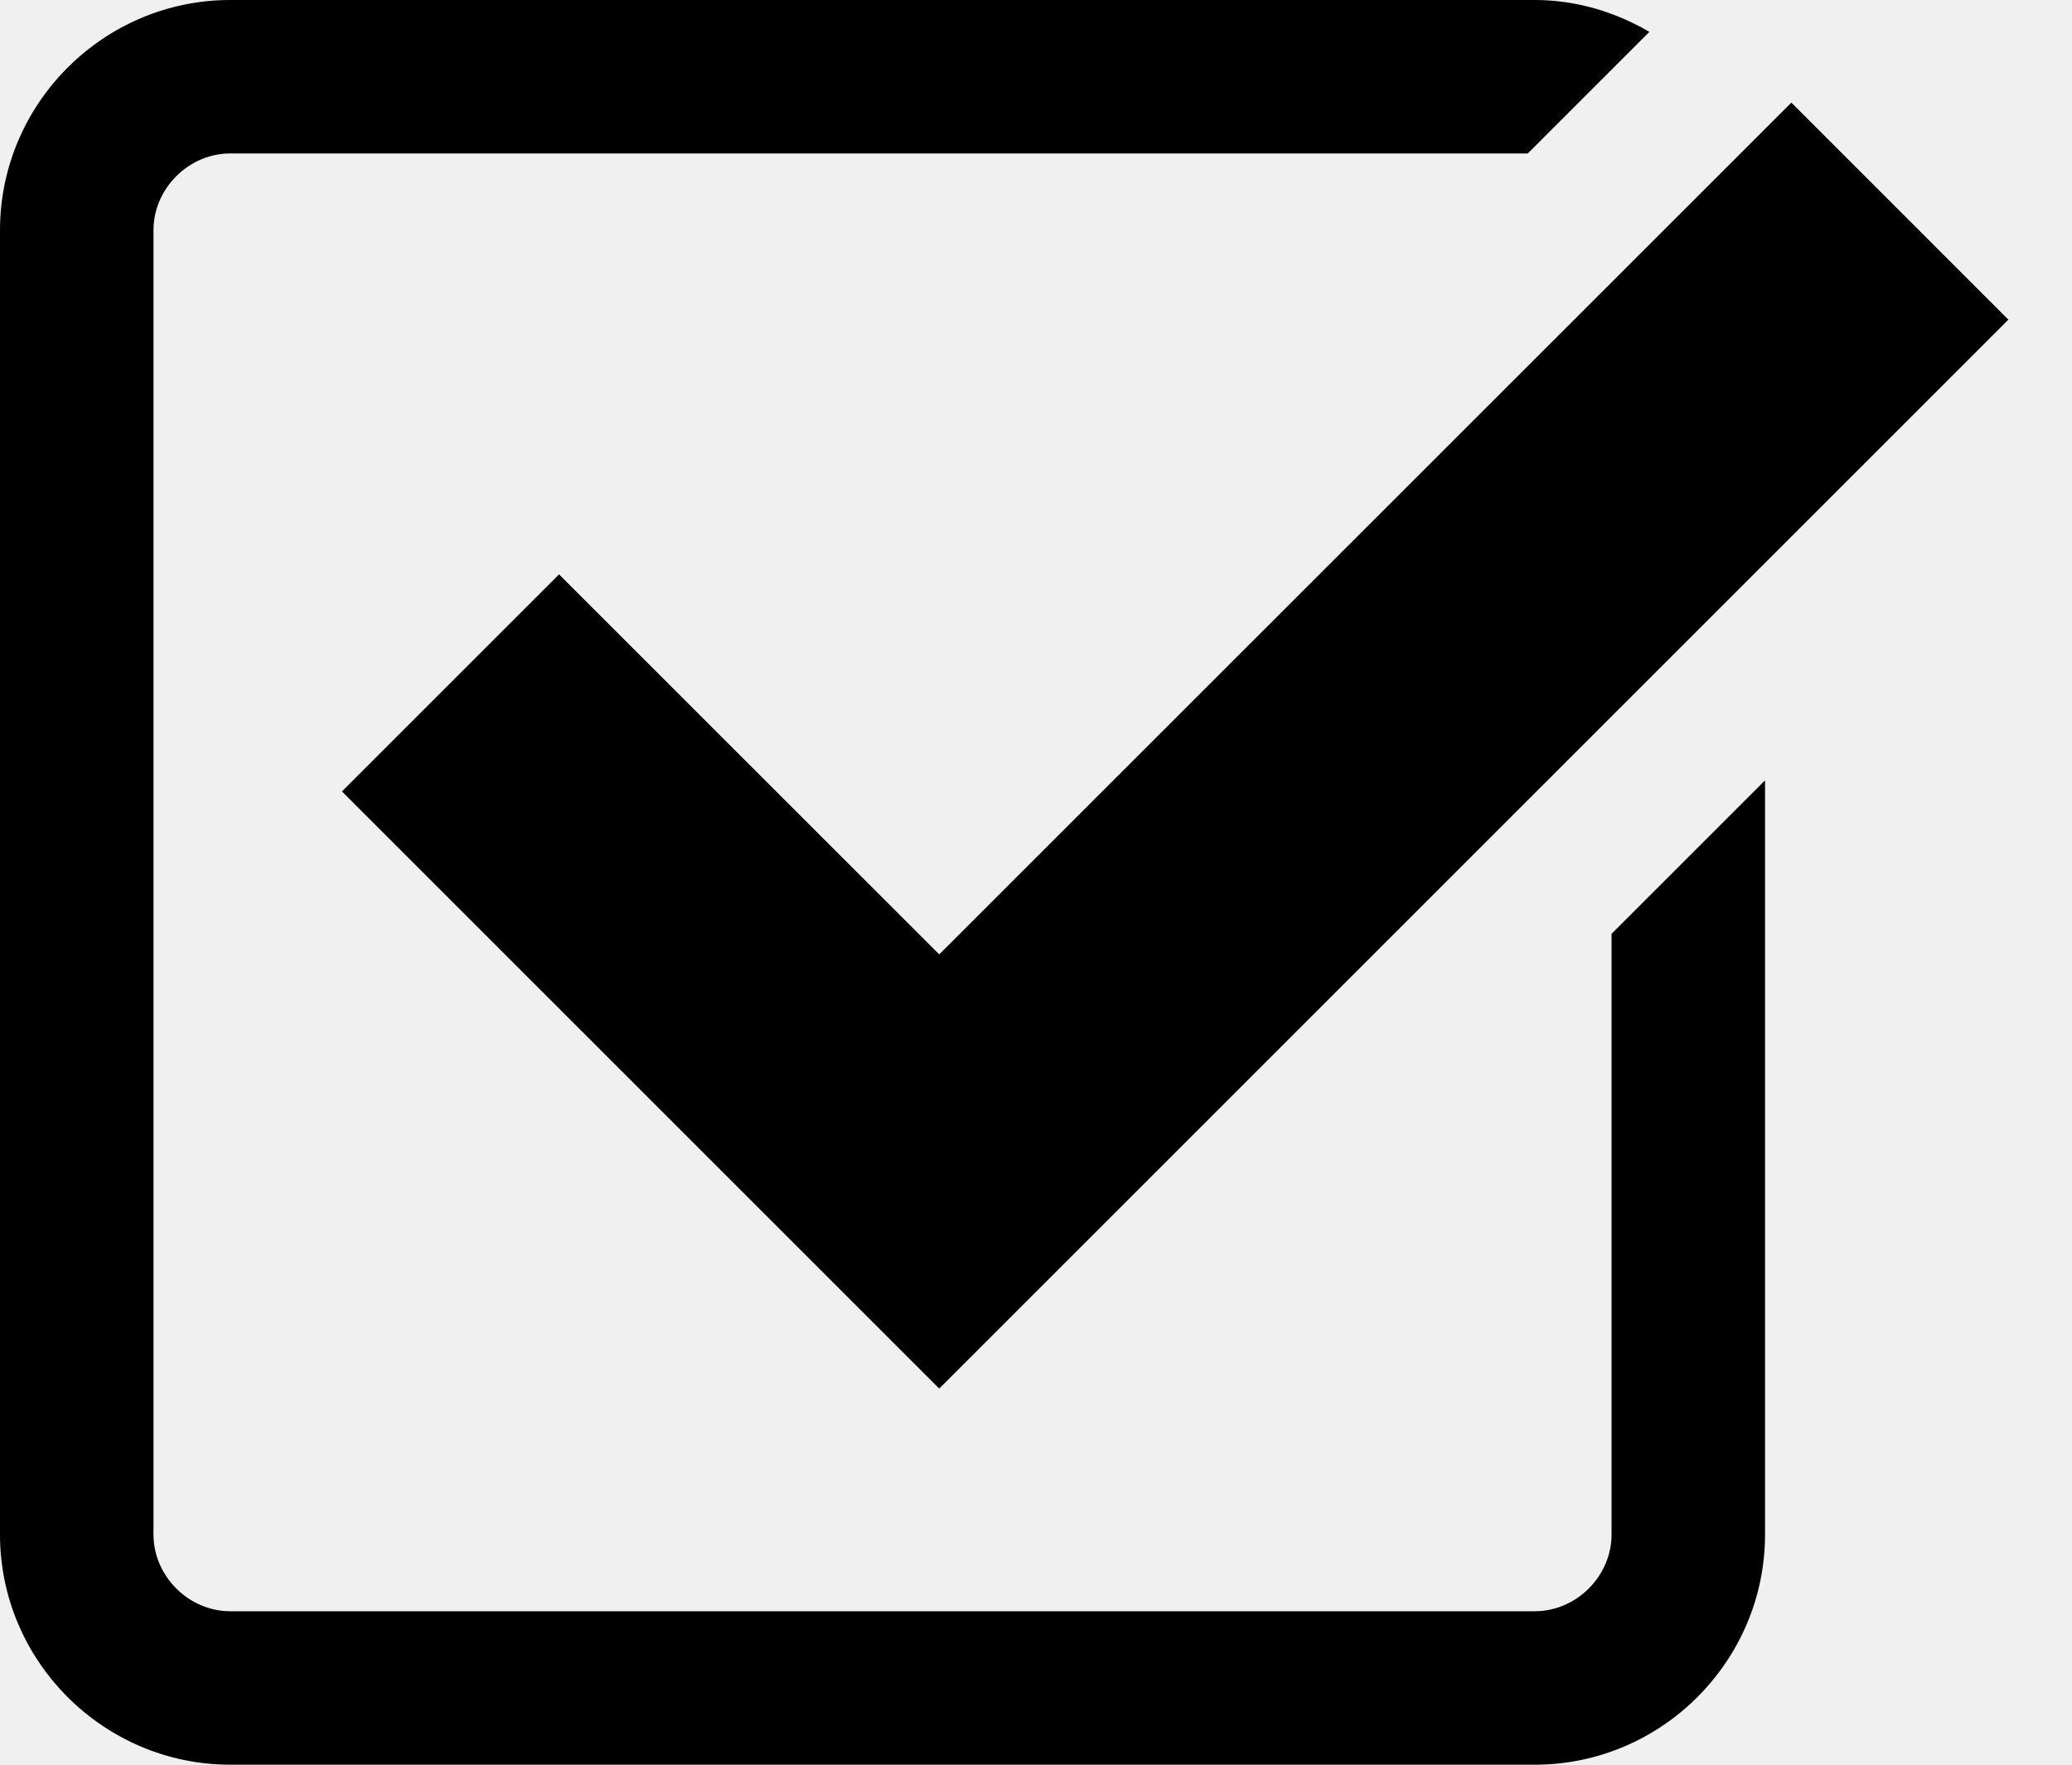
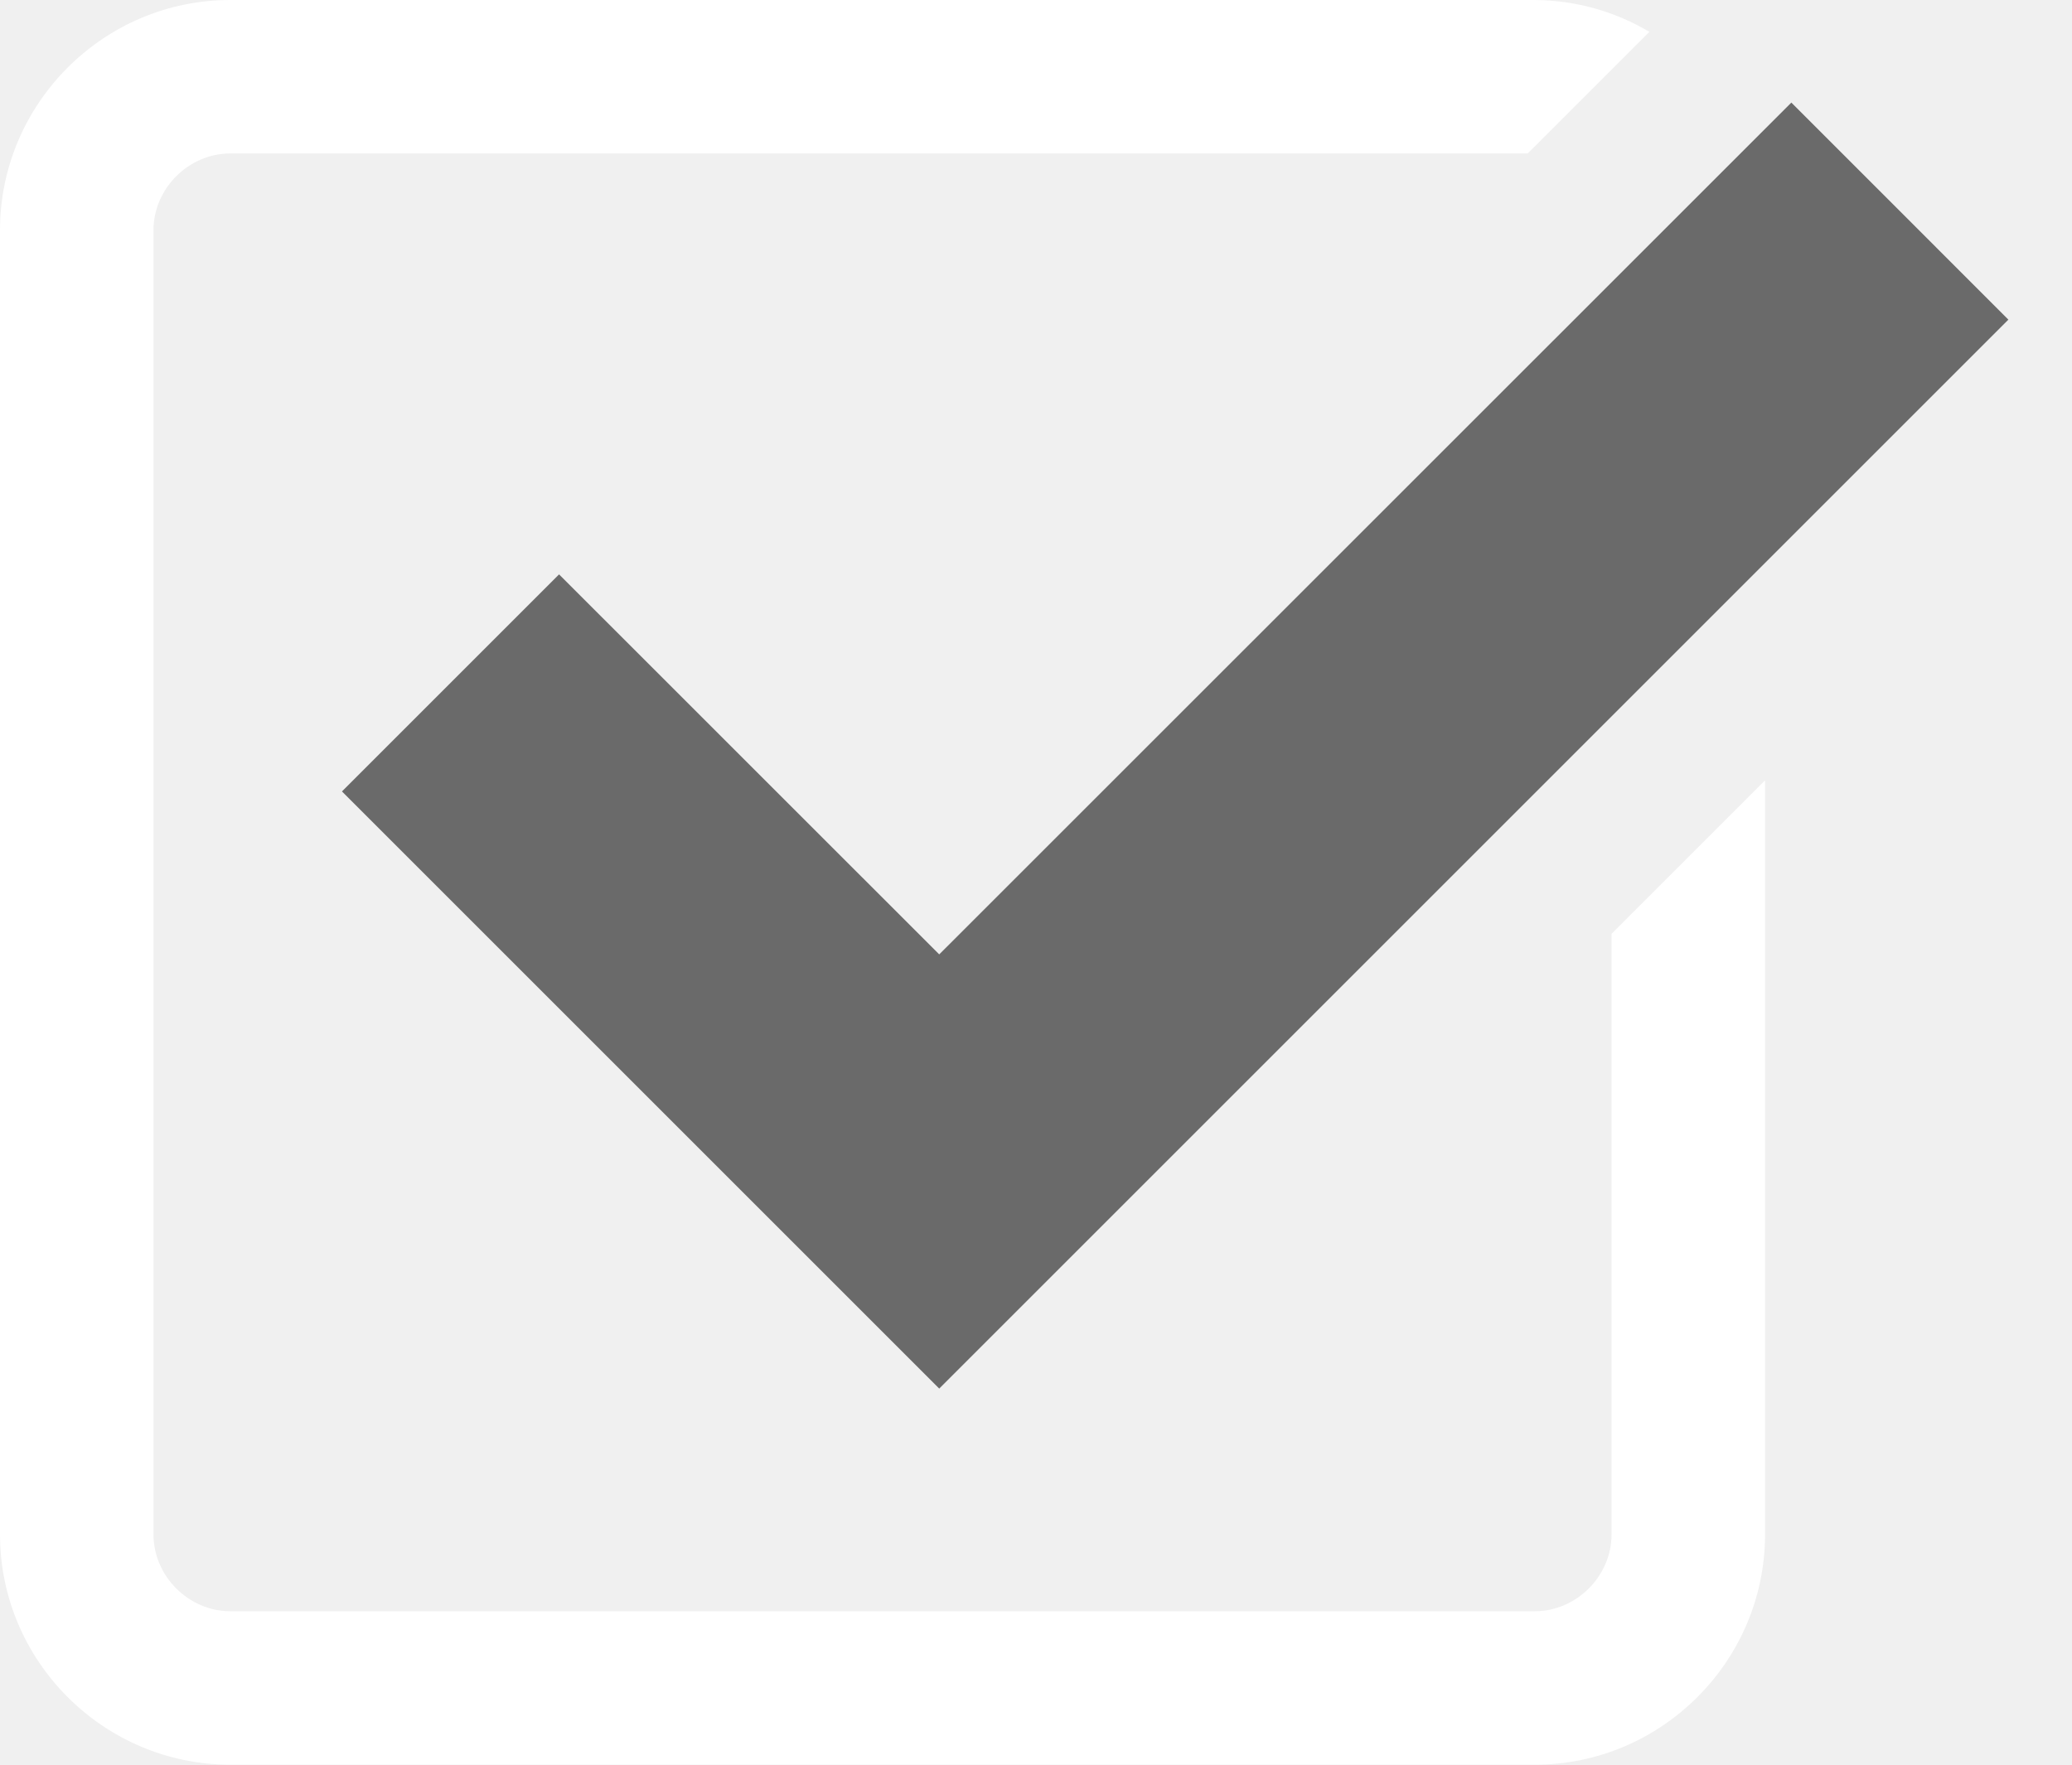
- <svg xmlns="http://www.w3.org/2000/svg" version="1.1" x="0px" y="0px" width="27px" height="23px" viewBox="0 0 27 23" enable-background="new 0 0 27 23" xml:space="preserve">
-   <g id="Layer_1">
- </g>
-   <g id="Layer_2">
-     <g>
-       <polygon points="7.285,7.486 4.456,10.315 12.239,18.098 26.171,4.166 23.343,1.337 12.239,12.439   " />
-       <path d="M21,20c0,0.542-0.458,1-1,1H3c-0.542,0-1-0.458-1-1V3c0-0.542,0.458-1,1-1h16.908l1.585-1.585C21.051,0.158,20.545,0,20,0    H3C1.35,0,0,1.35,0,3v17c0,1.65,1.35,3,3,3h17c1.65,0,3-1.35,3-3v-9.829l-2,2V20z" />
-     </g>
-   </g>
+ <svg xmlns="http://www.w3.org/2000/svg" width="27" height="23" viewBox="0 0 27 23">
+   <path fill="#6a6a6a" d="M7.285 7.486l-2.829 2.829 7.783 7.783L26.171 4.166l-2.828-2.829-11.104 11.102z" />
+   <path fill="#FFFFFF" d="M21 20c0 .542-.458 1-1 1H3c-.542 0-1-.458-1-1V3c0-.542.458-1 1-1h16.908L21.493.415A2.96 2.96 0 0 0 20 0H3C1.35 0 0 1.35 0 3v17c0 1.65 1.35 3 3 3h17c1.65 0 3-1.35 3-3v-9.829l-2 2V20z" />
</svg>
